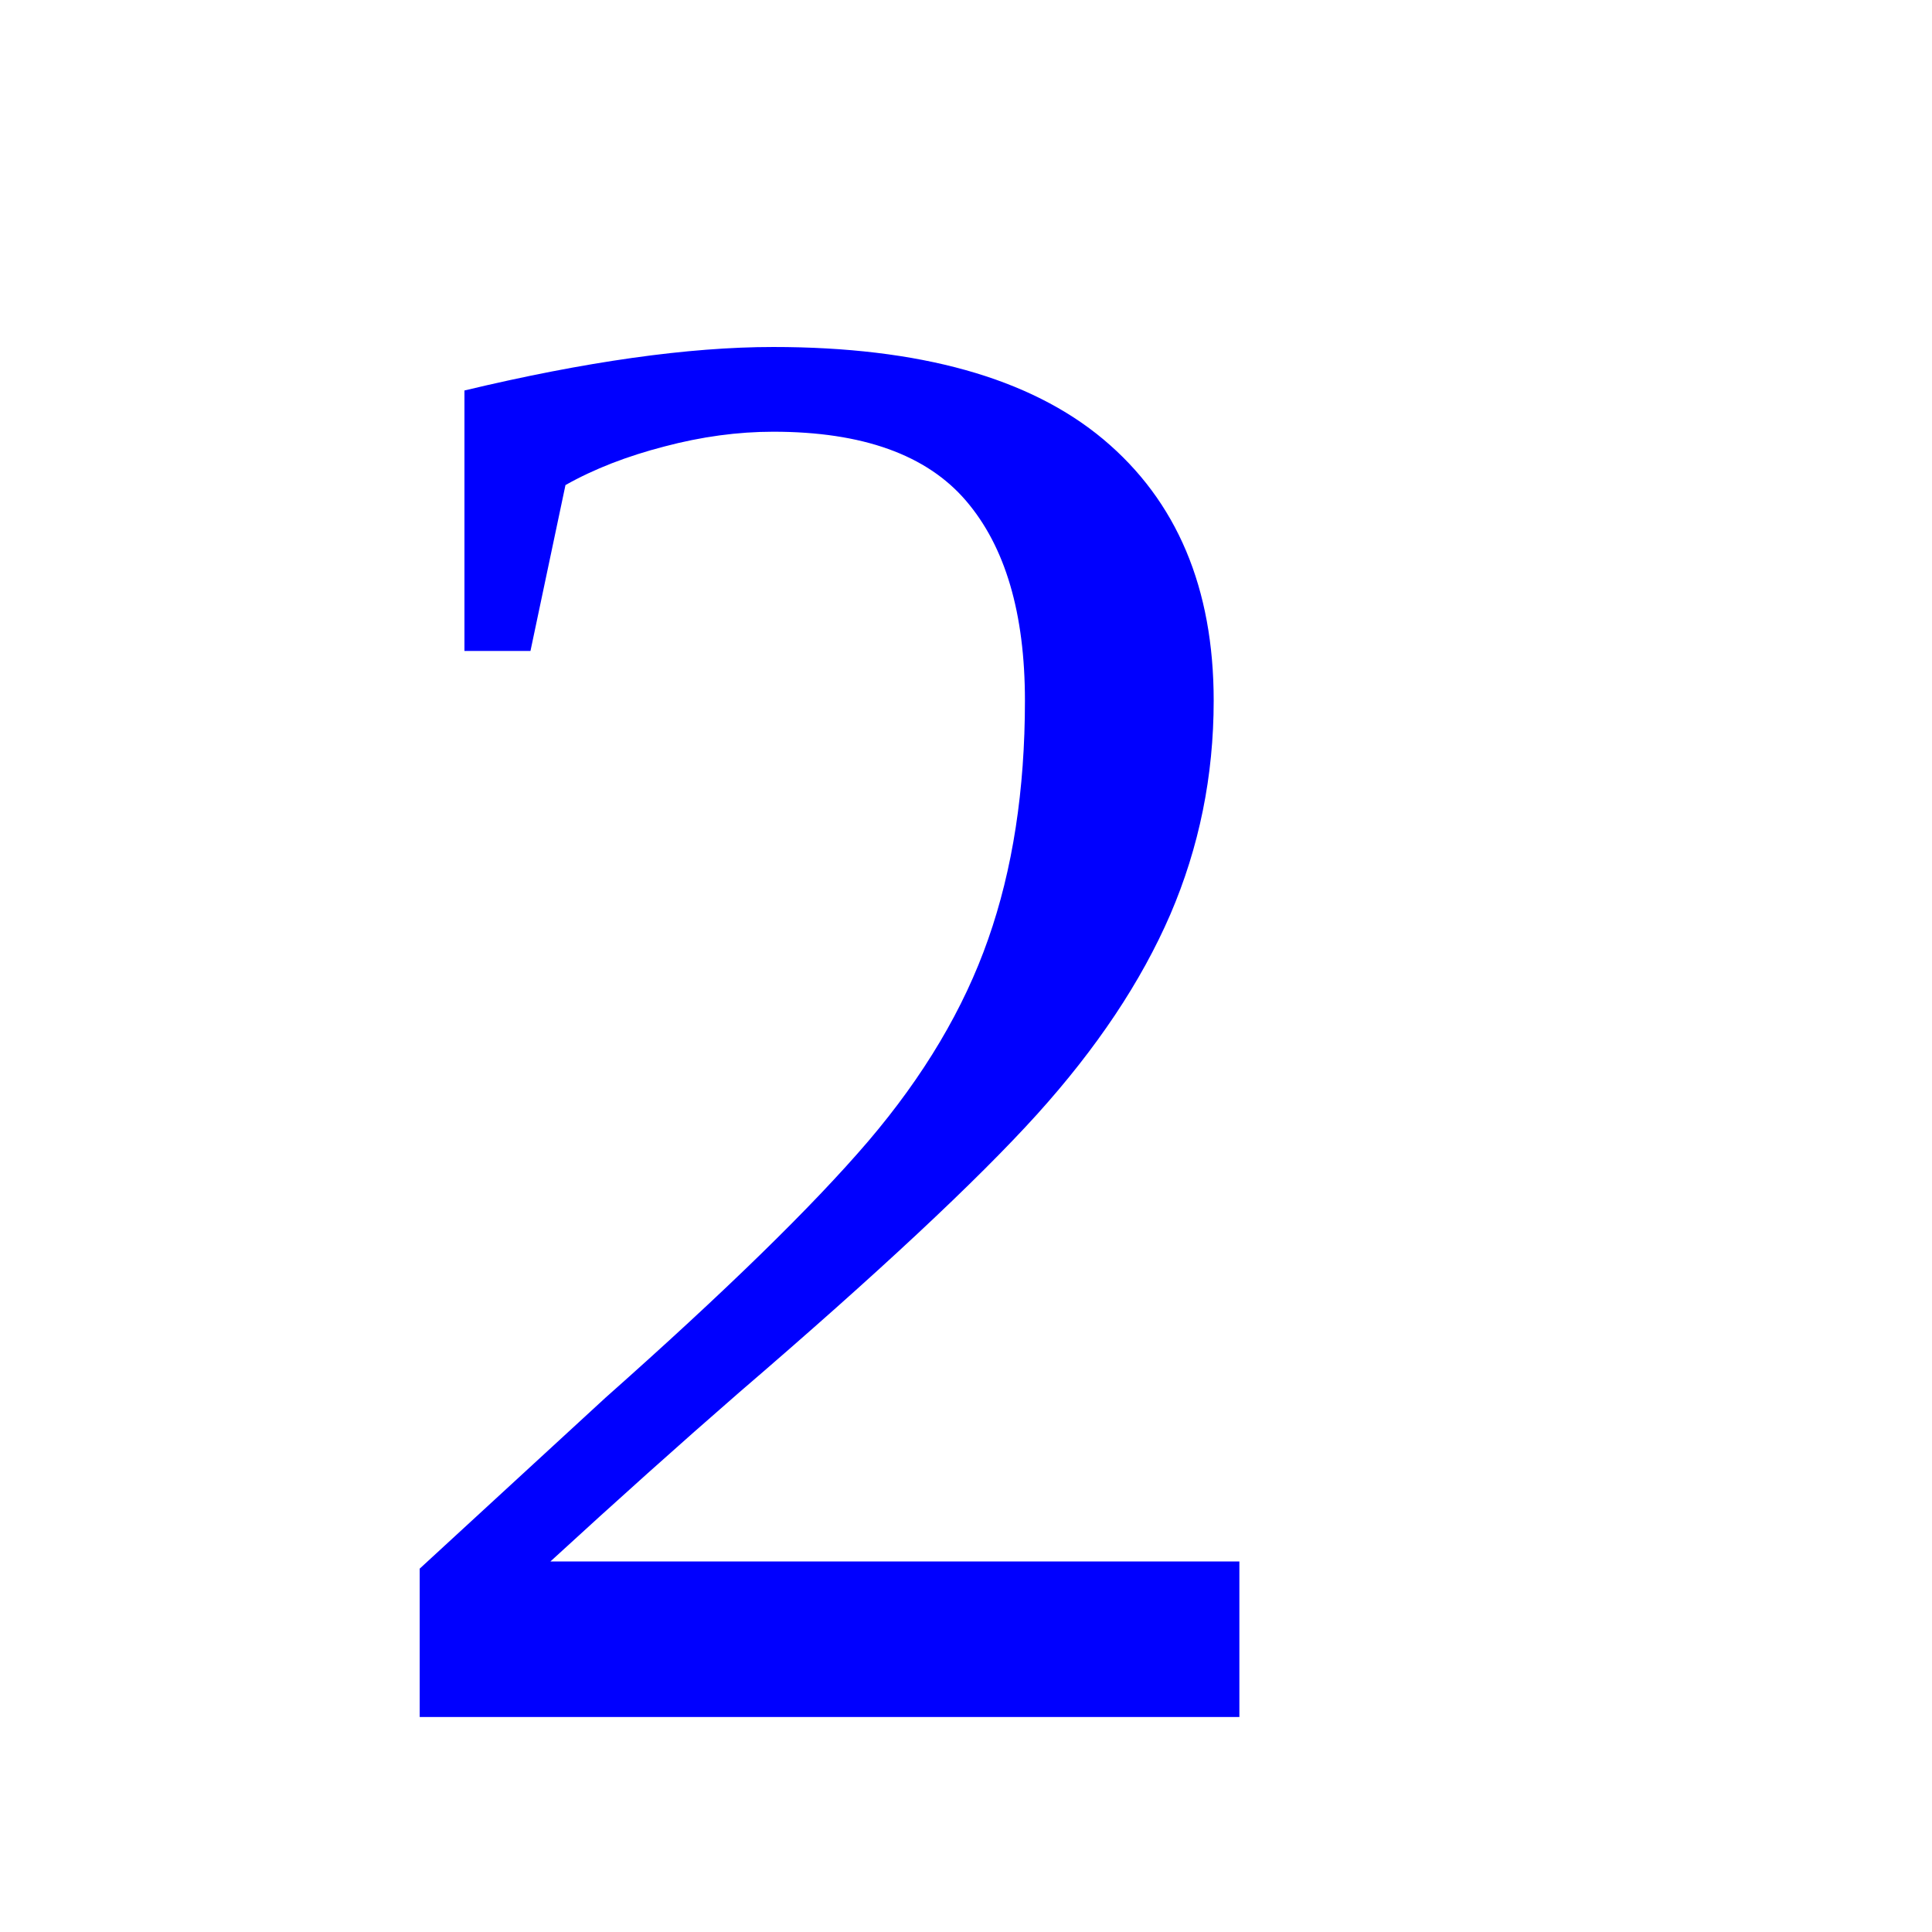
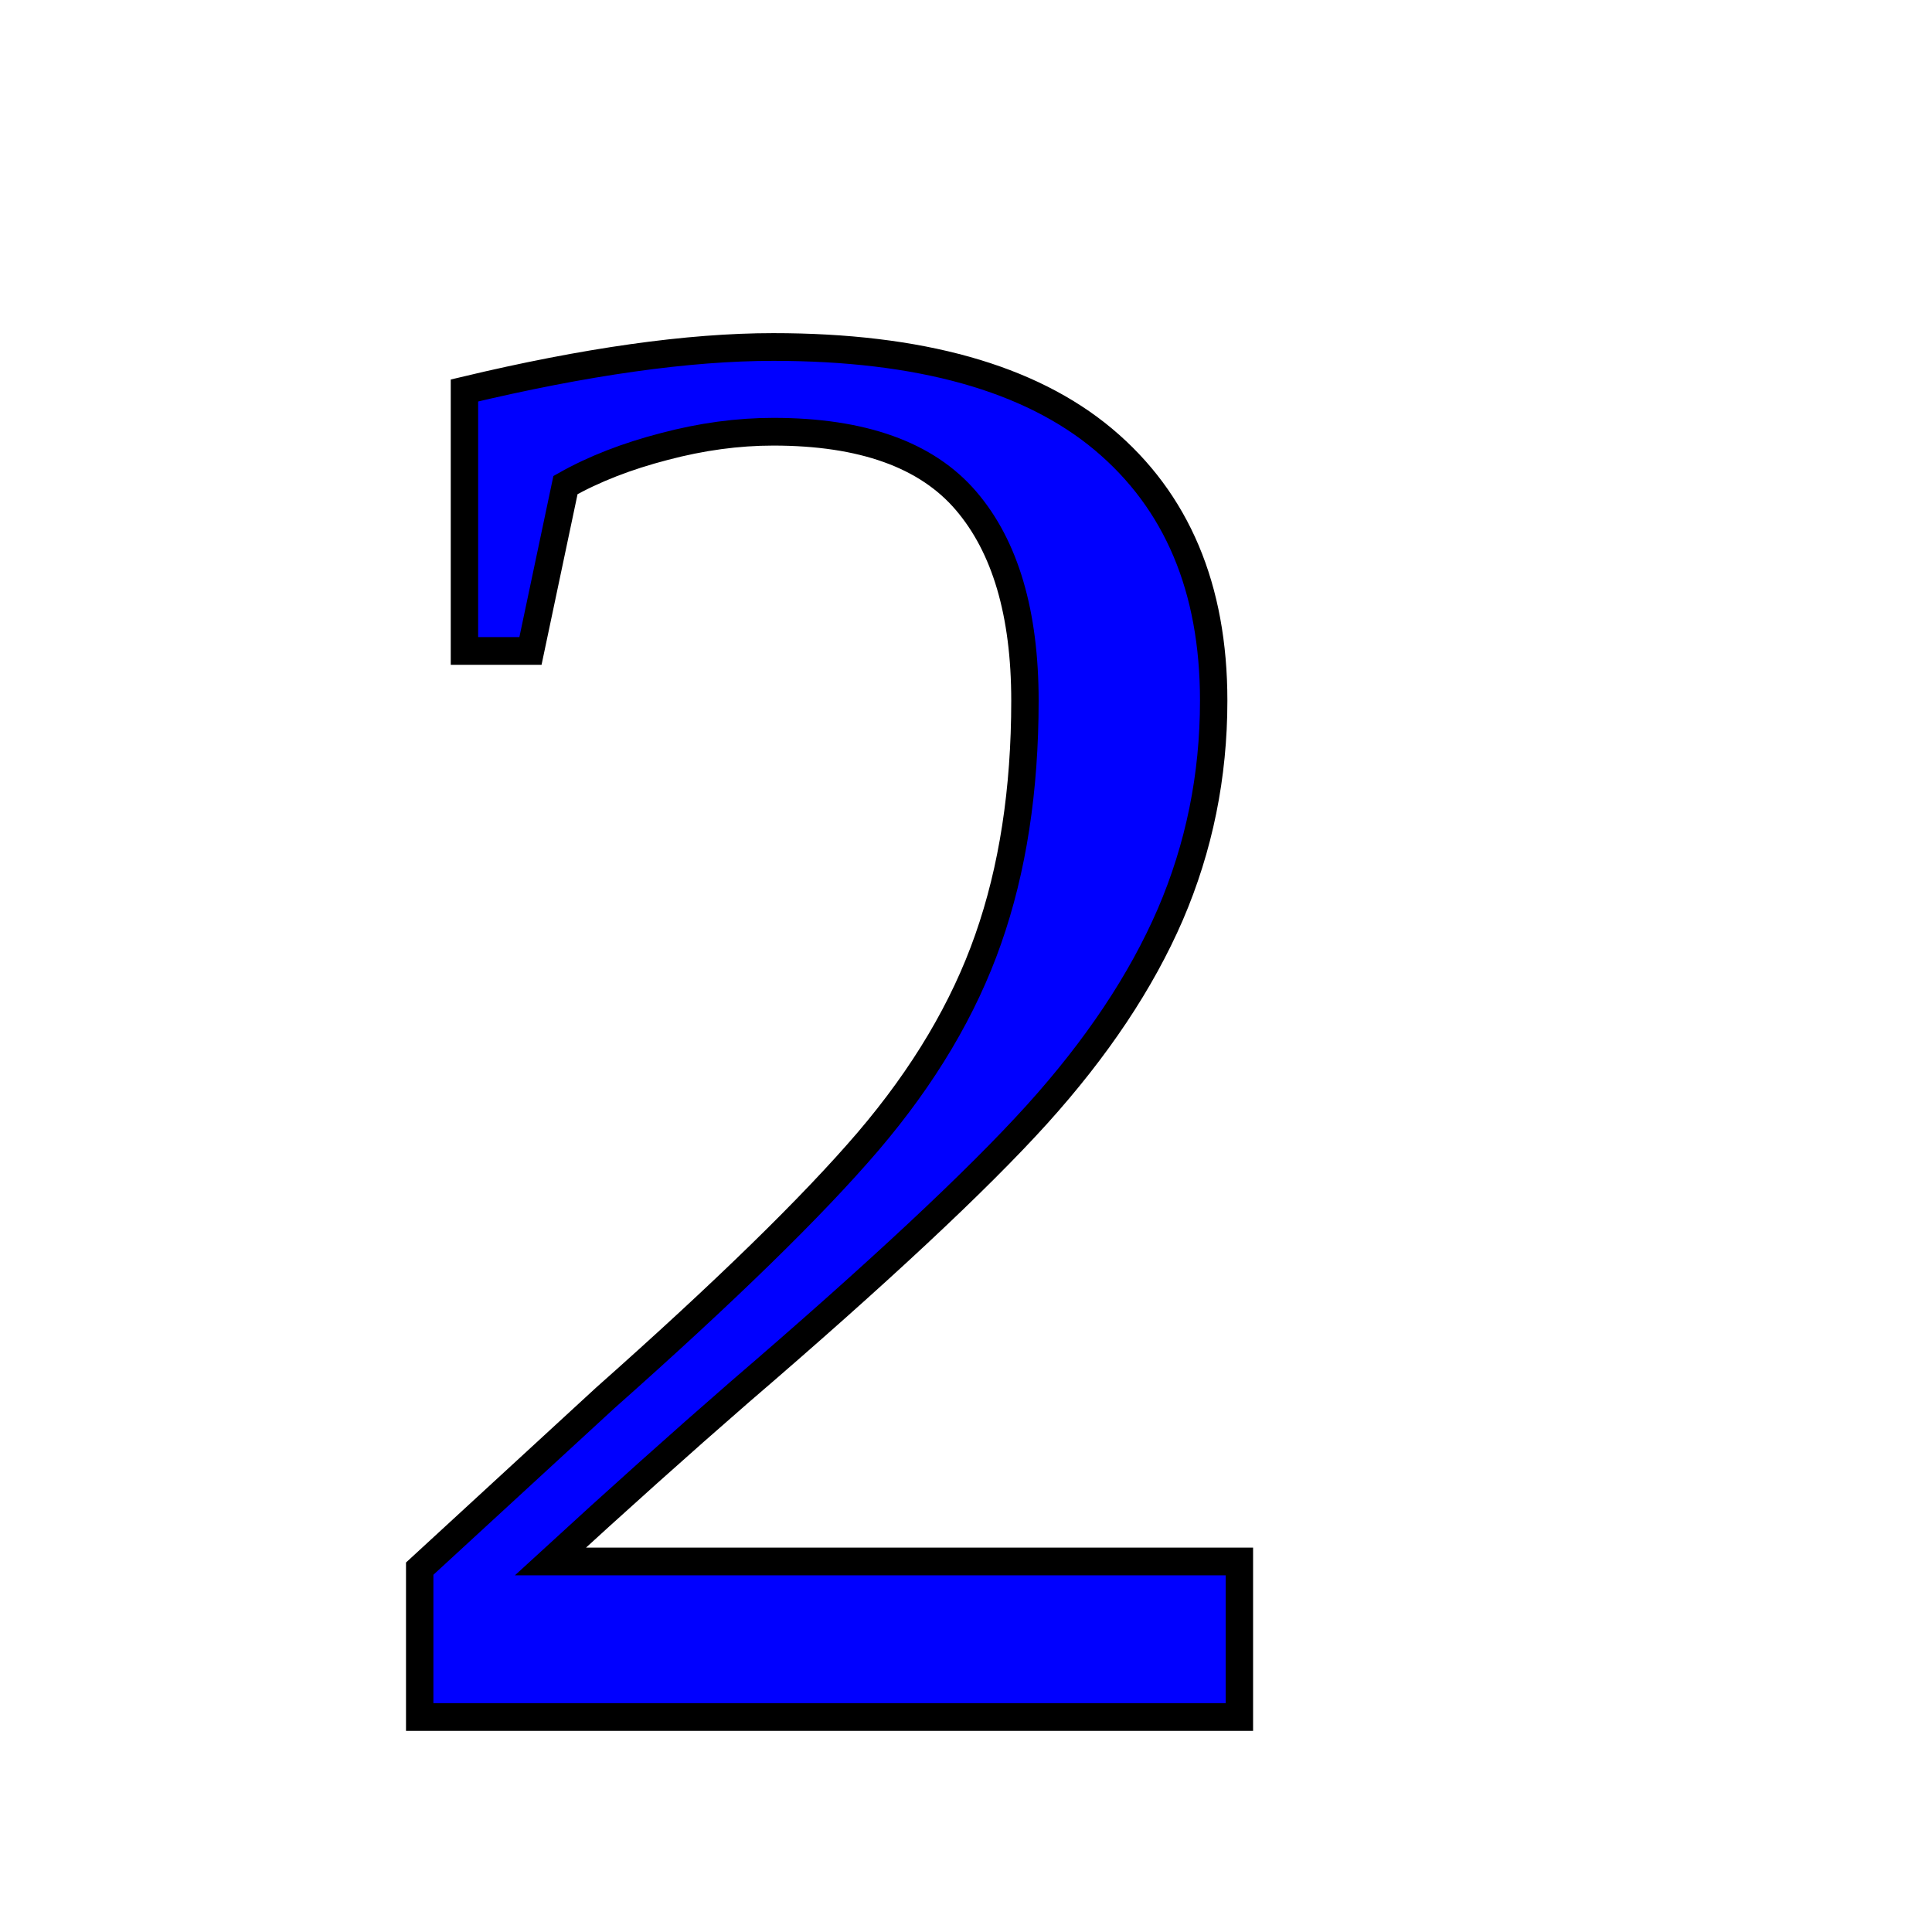
<svg xmlns="http://www.w3.org/2000/svg" width="256" height="256" viewBox="0 0 67.733 67.733" version="1.1" id="svg1">
-   <defs id="defs1">
-     <rect x="24.687" y="17.426" width="203.302" height="203.302" id="rect4" />
-     <rect x="55.182" y="31.948" width="151.025" height="165.546" id="rect3" />
-     <rect x="81.321" y="120.529" width="95.843" height="72.608" id="rect2" />
-   </defs>
  <g id="layer1">
-     <text xml:space="preserve" style="font-size:72.127px;text-align:start;writing-mode:lr-tb;direction:ltr;text-anchor:start;fill:#0000ff;stroke-width:0.966" x="11.628" y="59.844" id="text5" transform="scale(0.9941405,1.005894)">
+     <text xml:space="preserve" style="font-size:72.127px;text-align:start;writing-mode:lr-tb;direction:ltr;text-anchor:start;fill:#0000ff;stroke-width:0.966" x="11.628" y="59.844" id="text5" stroke="black" transform="scale(0.9941405,1.005894)">
      <tspan id="tspan5" style="fill:#0000ff;stroke-width:0.966" x="11.628" y="59.844">2</tspan>
    </text>
  </g>
</svg>
